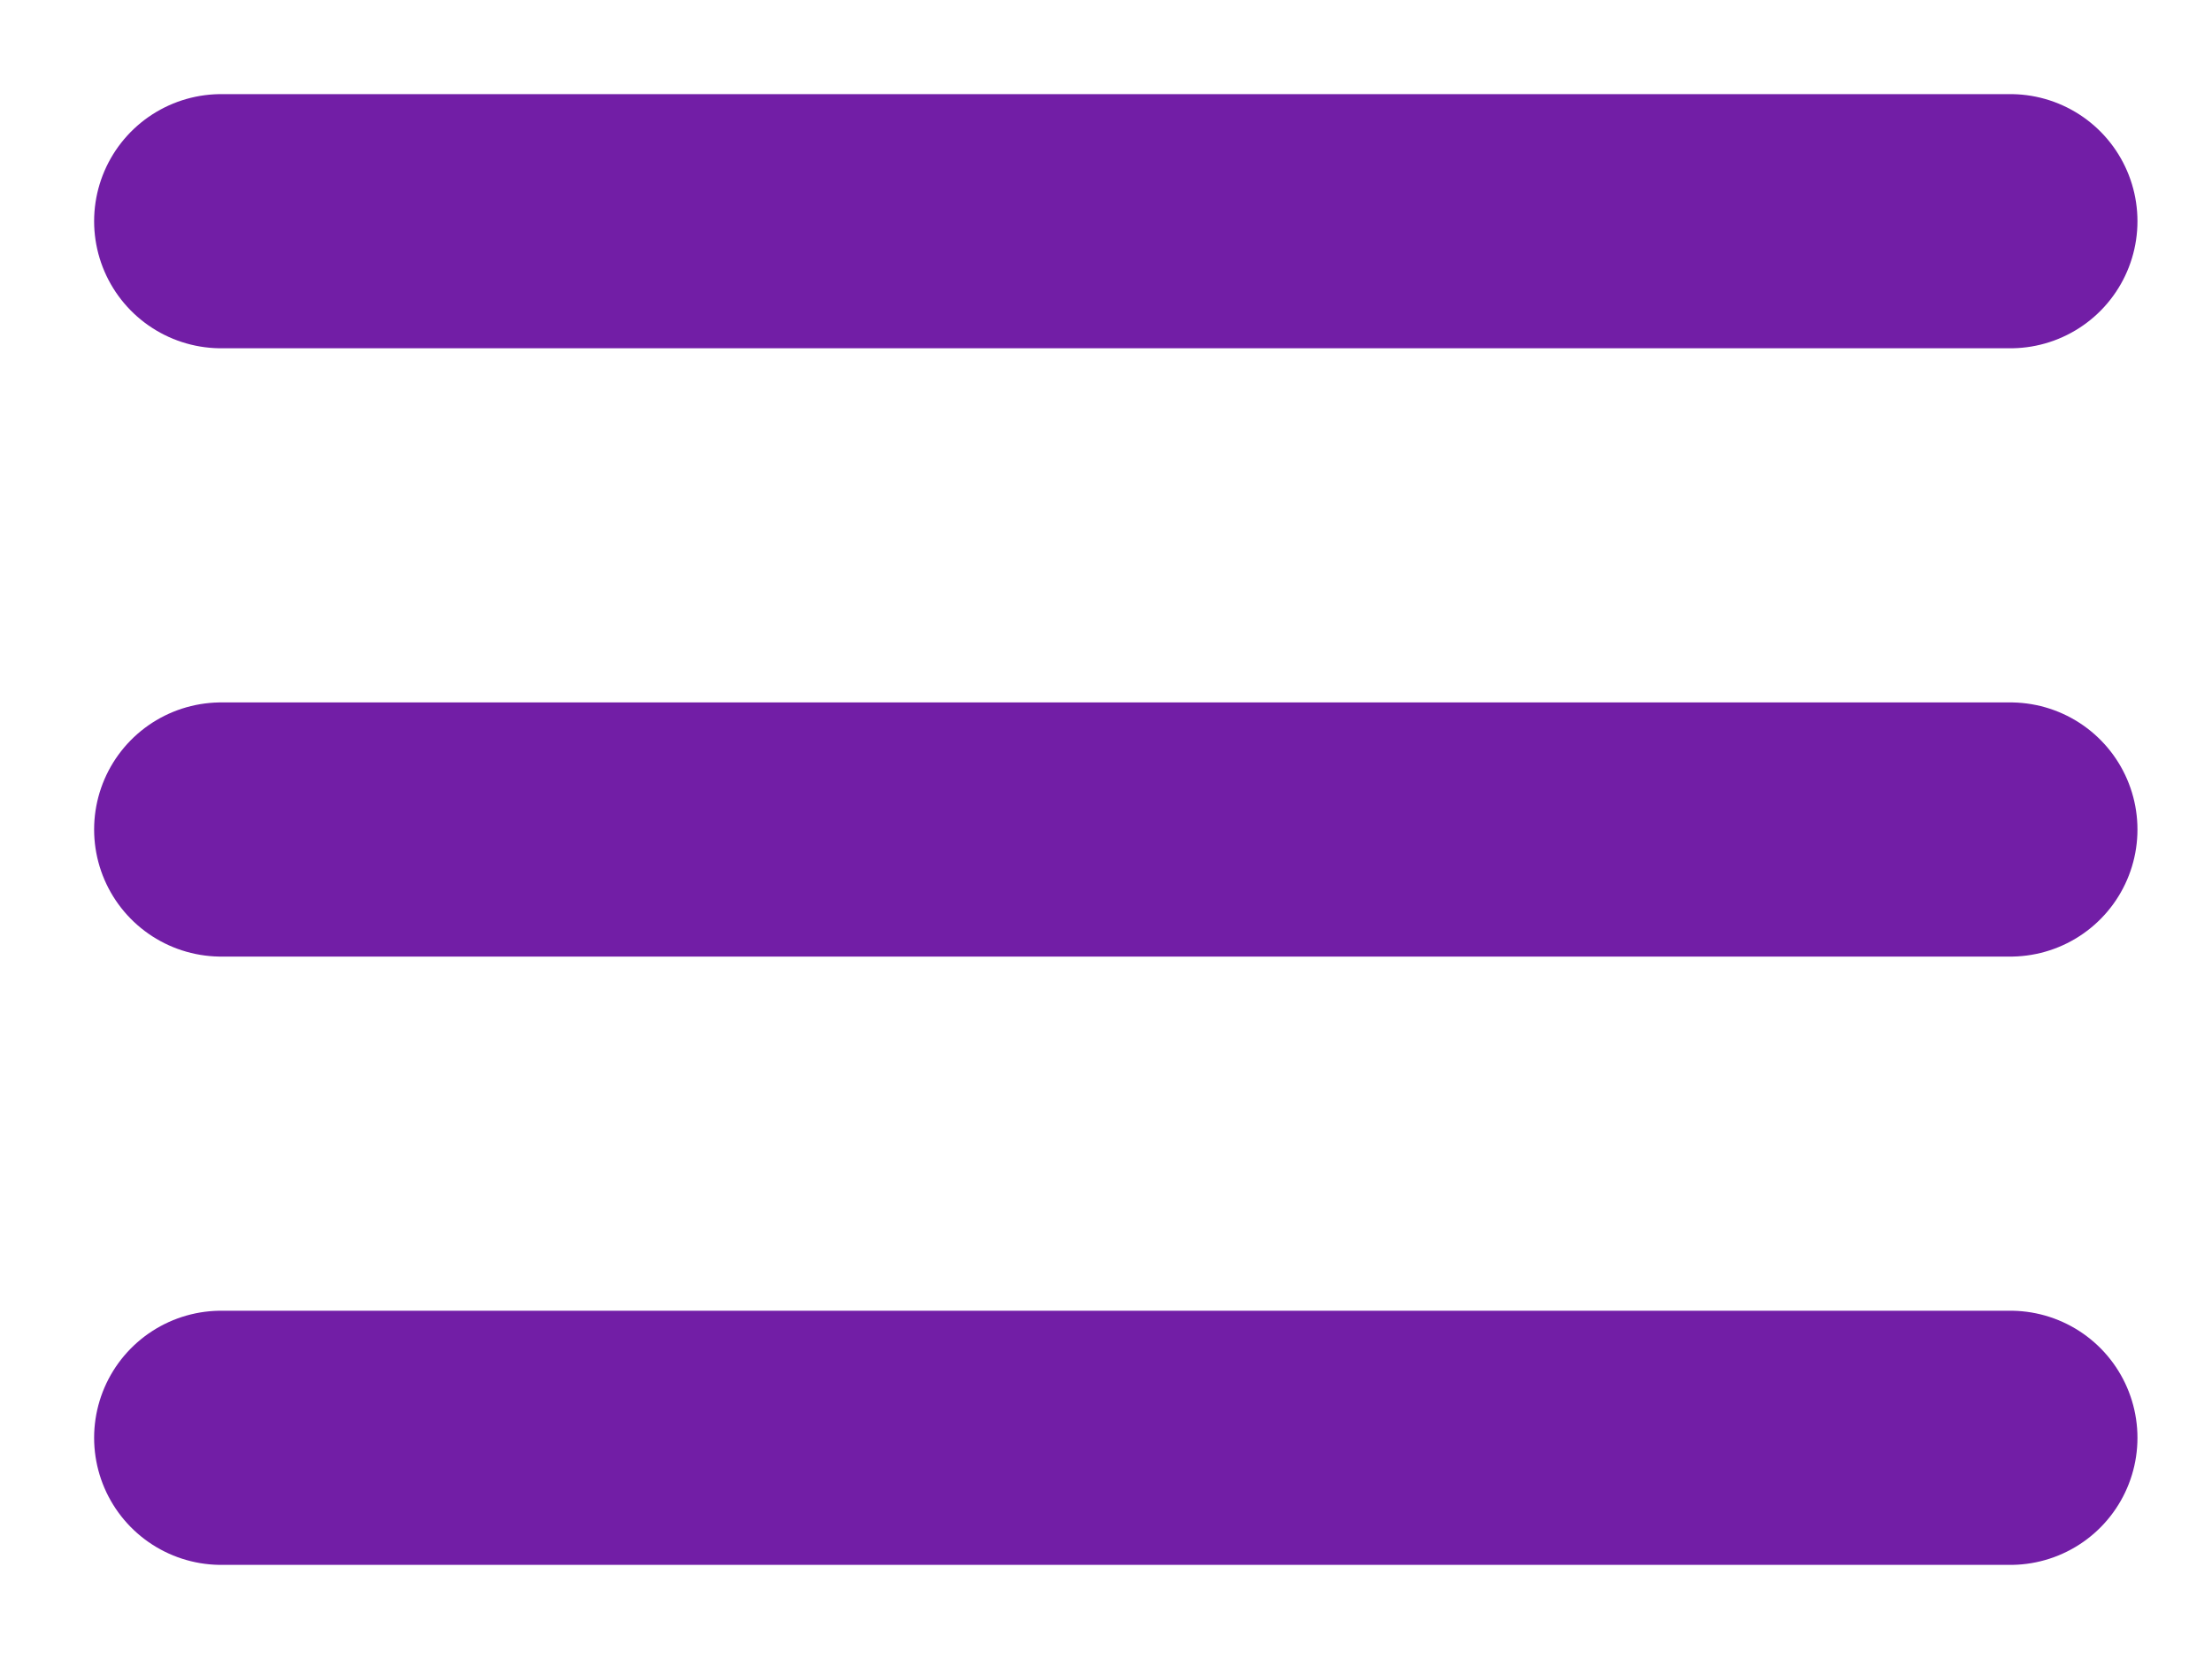
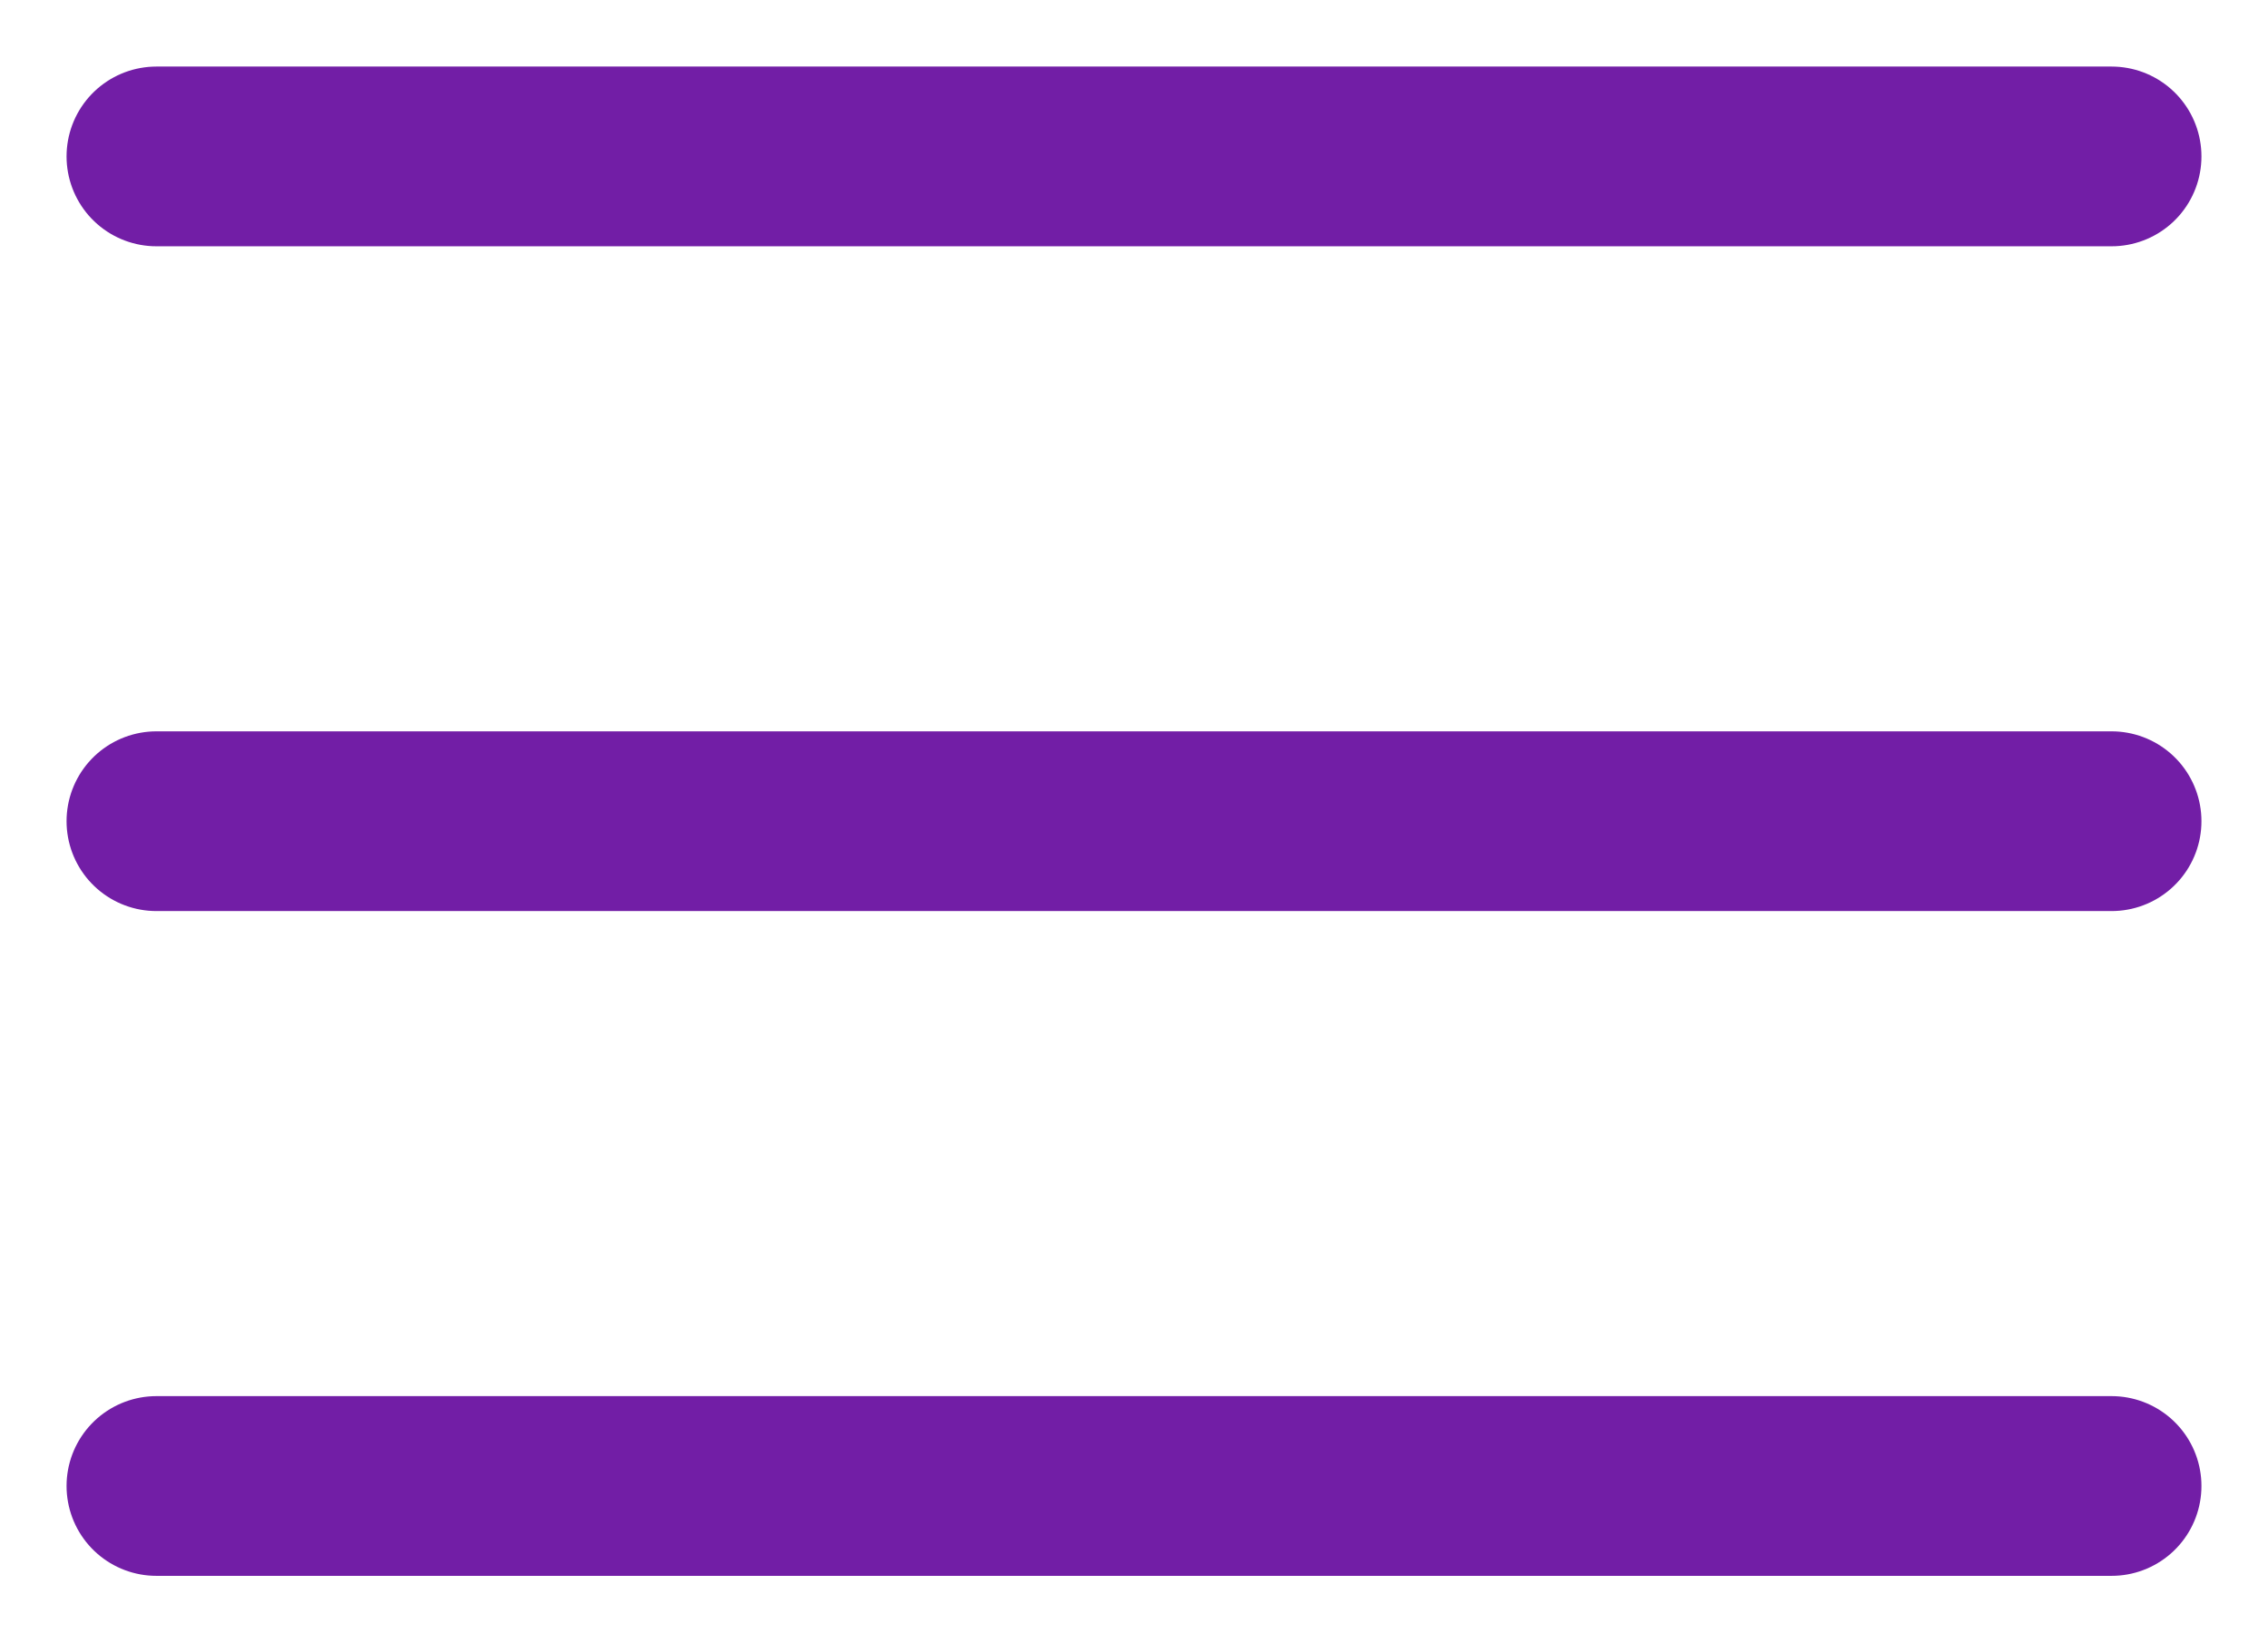
- <svg xmlns="http://www.w3.org/2000/svg" width="20" height="15" viewBox="0 0 20 15" fill="none">
-   <g id="header_icon_list">
-     <path id="Vector" d="M2 2H18.177M2 7.5H18.177M2 13H18.177" stroke="#721EA6" stroke-width="2.298" stroke-linecap="round" stroke-linejoin="round" />
-   </g>
+ <svg xmlns="http://www.w3.org/2000/svg" width="29" height="21" viewBox="0 0 29 21" fill="none">
+   <path d="M2 2H27M2 10.5H27M2 19H27" stroke="#721EA6" stroke-width="2.298" stroke-linecap="round" stroke-linejoin="round" />
</svg>
